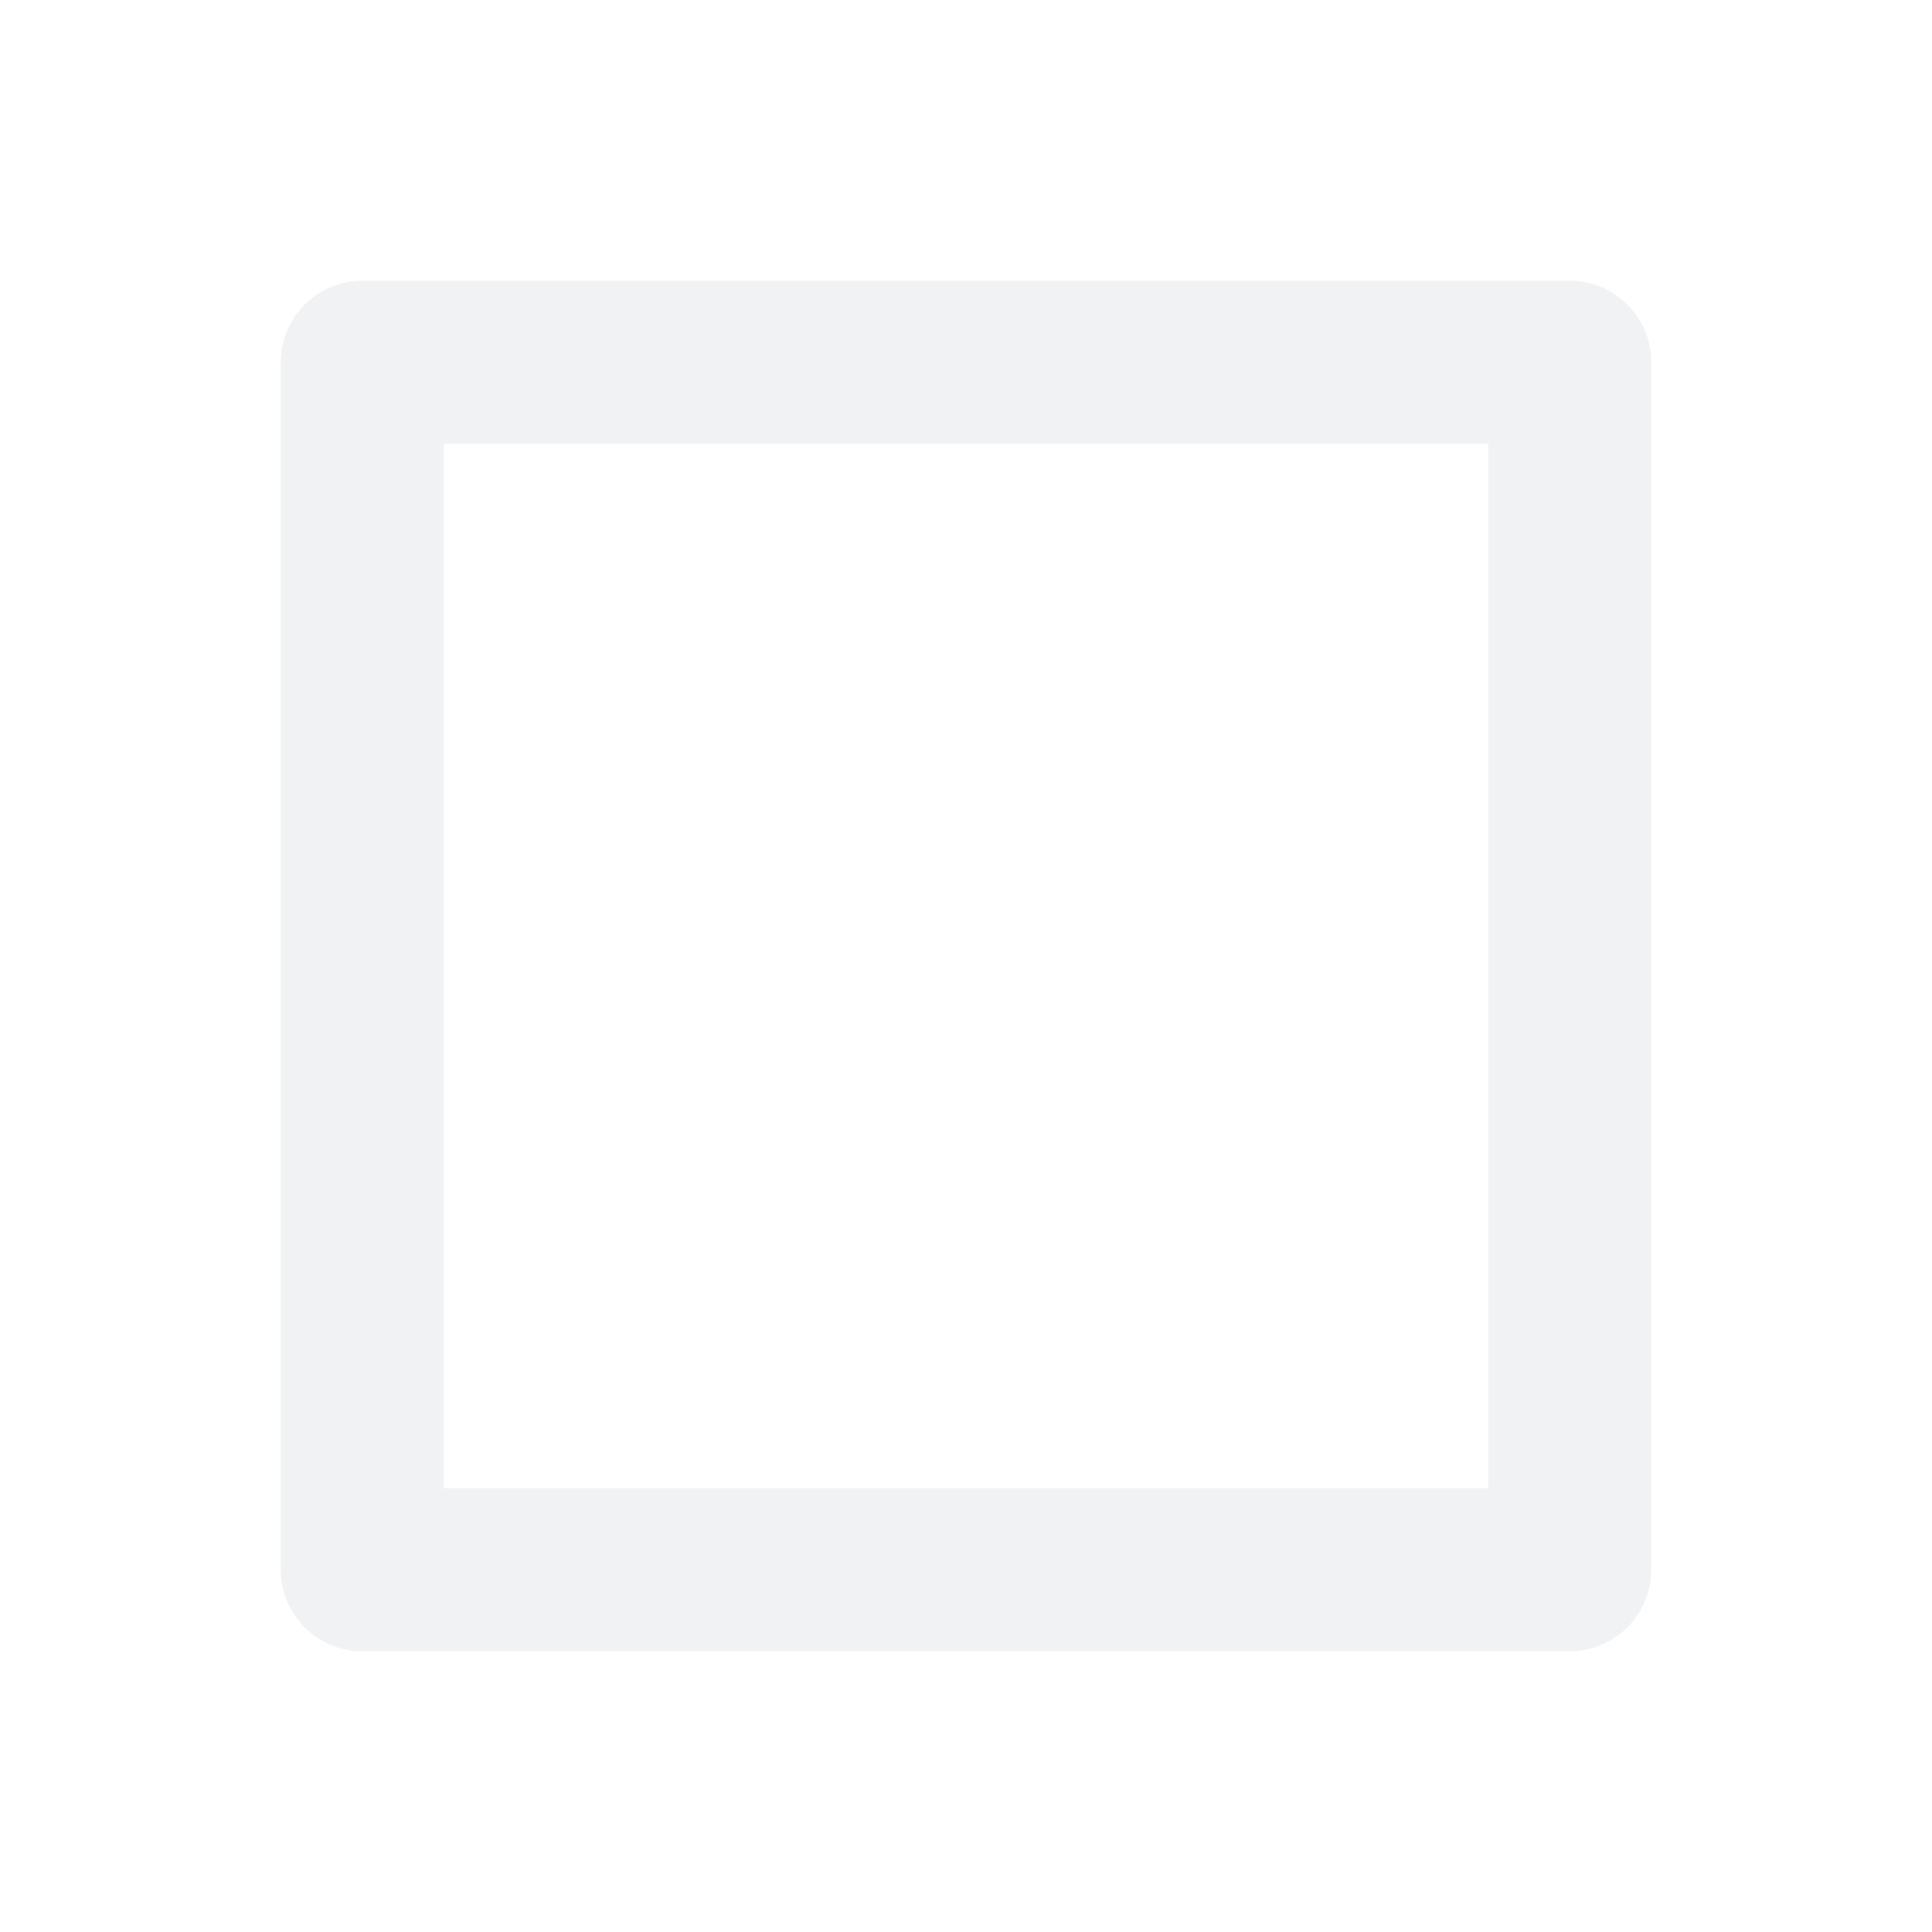
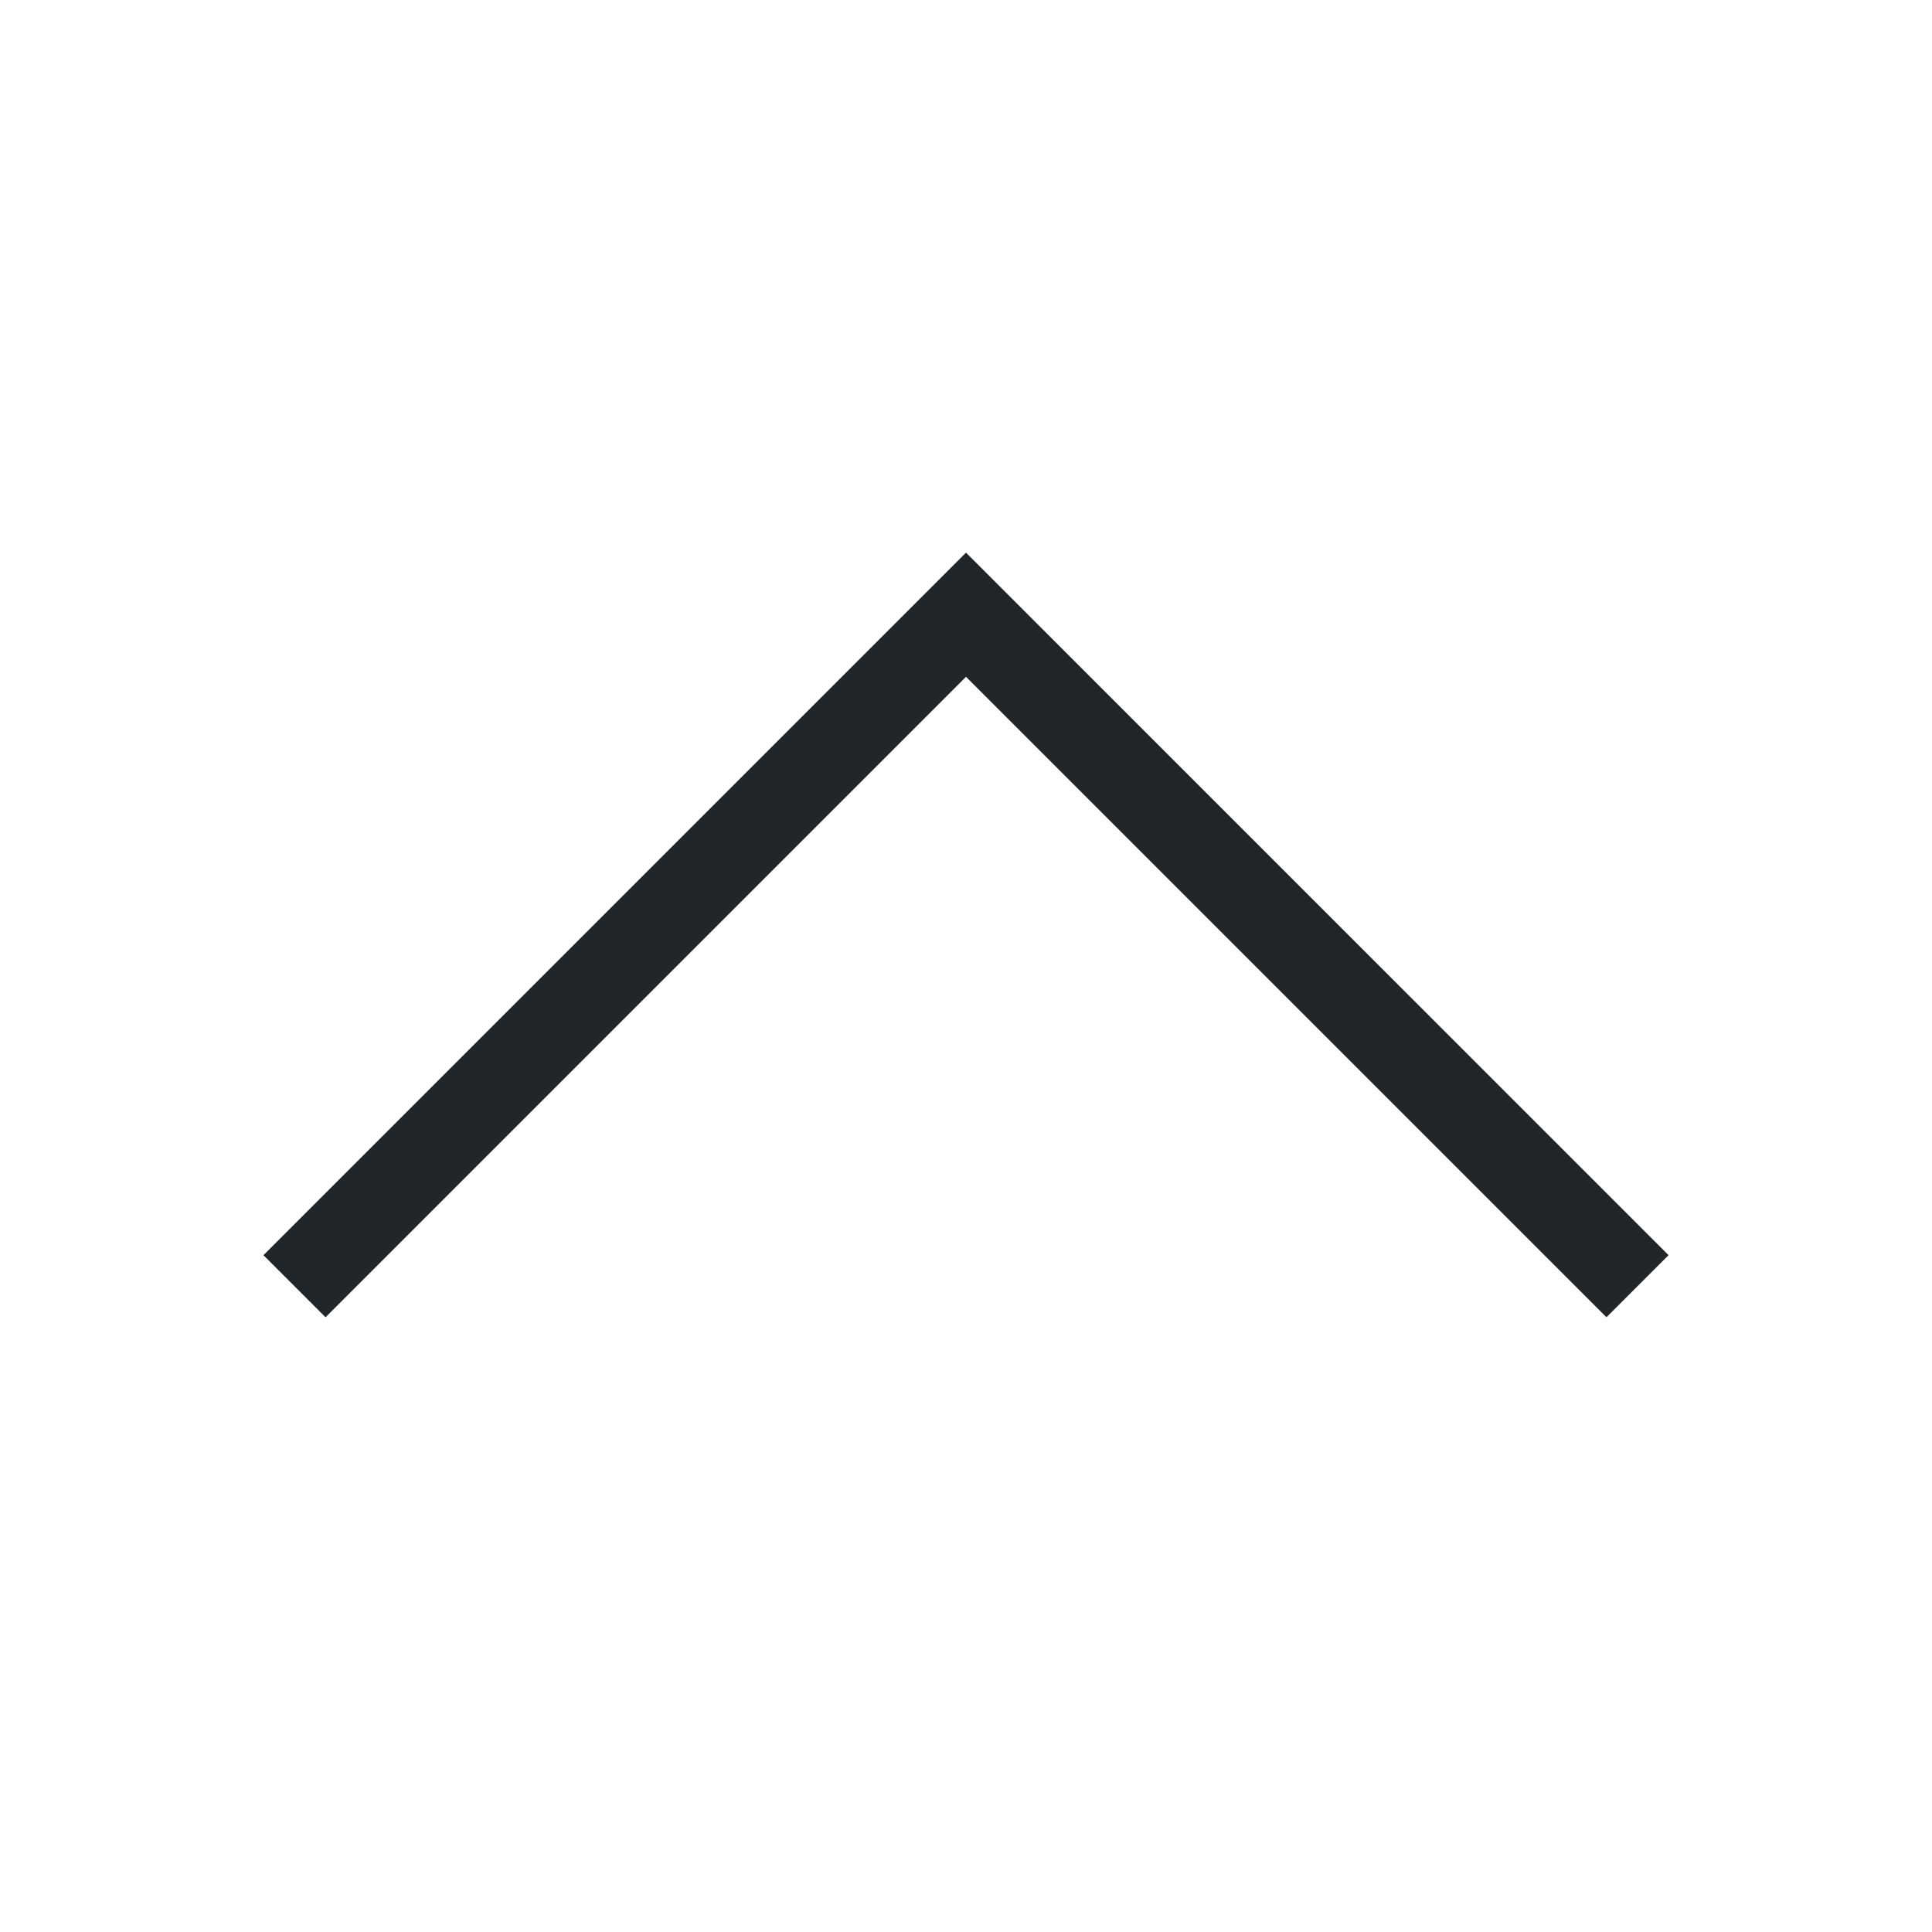
- <svg xmlns="http://www.w3.org/2000/svg" width="16" height="16" viewBox="0 0 16 16">
-   <style>.ColorScheme-Text { color: #f1f2f3; }</style>
-   <path class="ColorScheme-Text" d="M3 3H13V13H3Z" fill="none" stroke="currentColor" stroke-width="1.35" stroke-linecap="round" stroke-linejoin="round" />
+ <svg xmlns="http://www.w3.org/2000/svg" viewBox="0 0 22 22">
+   <style type="text/css" id="current-color-scheme">
+         .ColorScheme-Text {
+             color:#232629;
+         }
+     </style>
+   <path d="M3.707 15L3 14.293l6.125-6.125L11 6.293l1.875 1.875L19 14.293l-.707.707-6.125-6.125L11 7.707 9.832 8.875 3.707 15" class="ColorScheme-Text" fill="currentColor" />
</svg>
